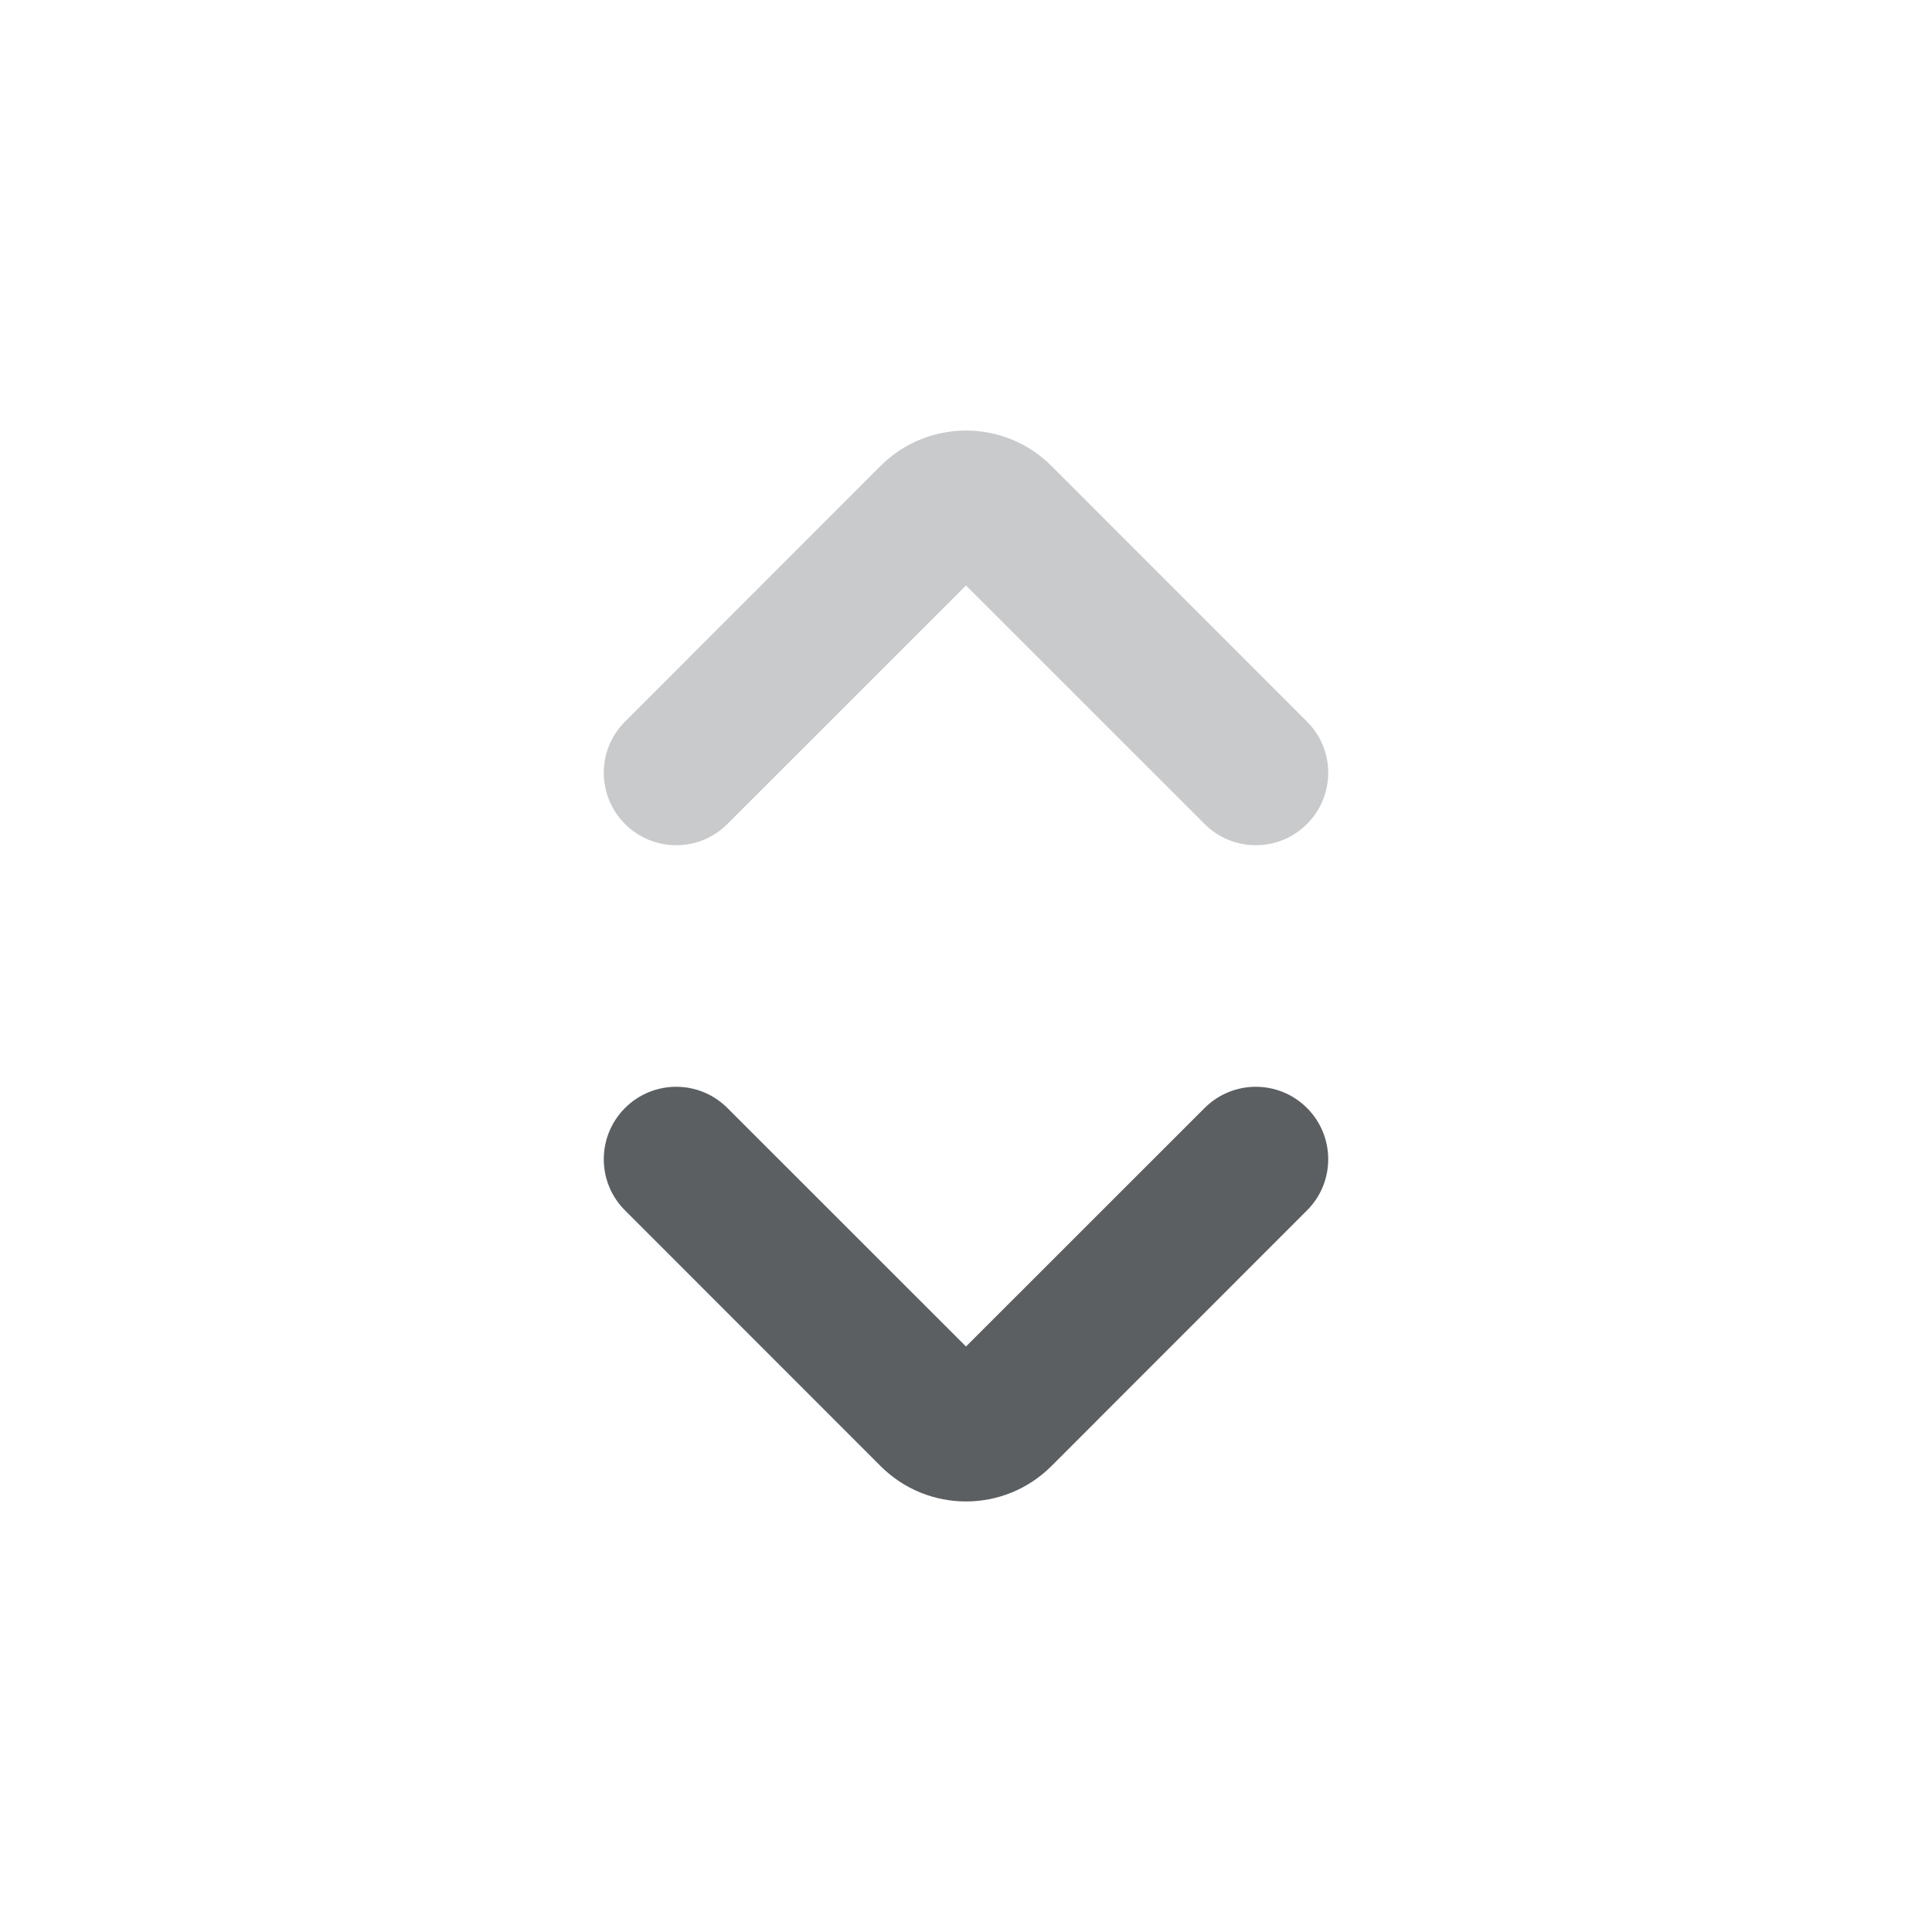
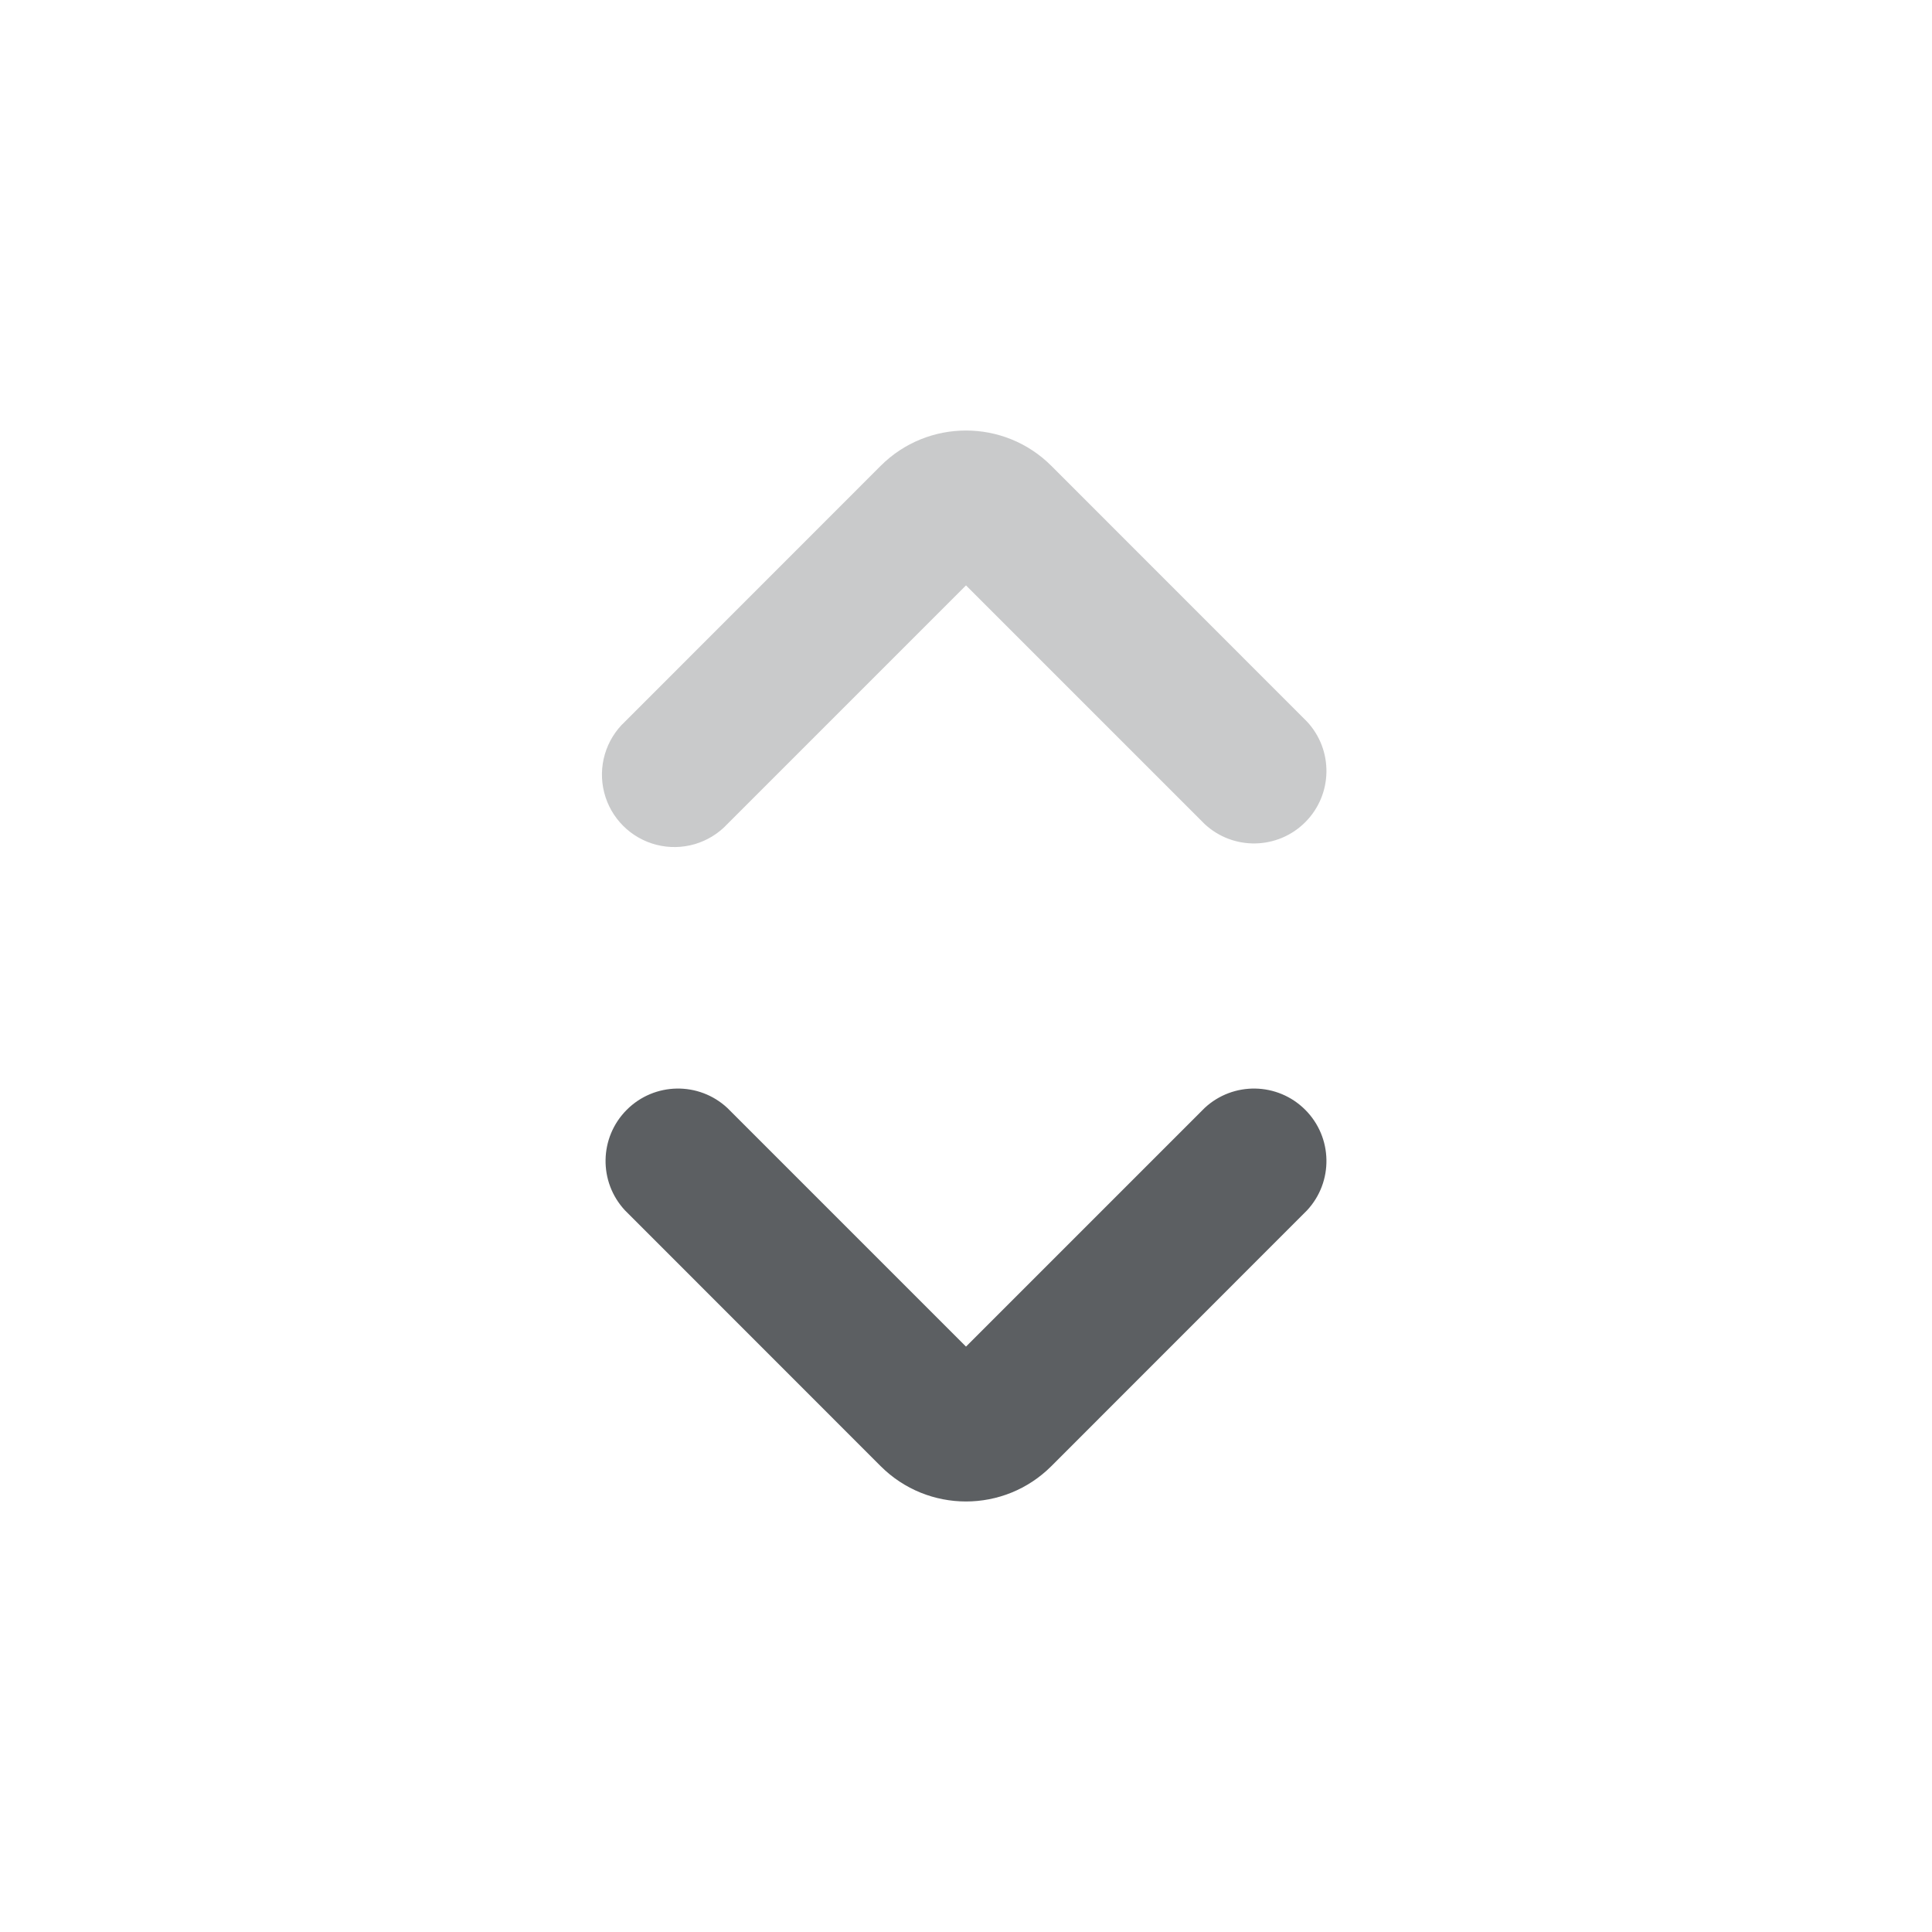
<svg xmlns="http://www.w3.org/2000/svg" viewBox="0 0 20 20">
-   <path fill-opacity="0.33" fill-rule="evenodd" d="M9.116 4.823C9.604 4.335 10.396 4.335 10.884 4.823L13.53 7.47C13.823 7.762 13.823 8.237 13.53 8.53C13.237 8.823 12.763 8.823 12.47 8.53L10 6.061L7.53 8.53C7.237 8.823 6.763 8.823 6.47 8.53C6.177 8.237 6.177 7.762 6.47 7.47L9.116 4.823Z" fill="#5C5F62" />
-   <path fill-rule="evenodd" d="M9.116 15.177C9.604 15.665 10.396 15.665 10.884 15.177L13.53 12.53C13.823 12.238 13.823 11.763 13.53 11.47C13.237 11.177 12.763 11.177 12.47 11.47L10 13.939L7.53 11.47C7.237 11.177 6.763 11.177 6.47 11.47C6.177 11.763 6.177 12.238 6.47 12.53L9.116 15.177Z" fill="#5C5F62" />
+   <path fill-opacity=".33" fill-rule="evenodd" d="M9.116 4.823a1.25 1.25 0 0 1 1.768 0l2.646 2.647a.75.75 0 0 1-1.06 1.06l-2.47-2.47-2.47 2.47a.75.75 0 1 1-1.06-1.06l2.646-2.647Z" fill="#5C5F62" />
+   <path fill-rule="evenodd" d="M9.116 15.177a1.25 1.25 0 0 0 1.768 0l2.646-2.647a.75.75 0 0 0-1.06-1.06l-2.47 2.47-2.47-2.47a.75.75 0 0 0-1.06 1.06l2.646 2.647Z" fill="#5C5F62" />
</svg>
